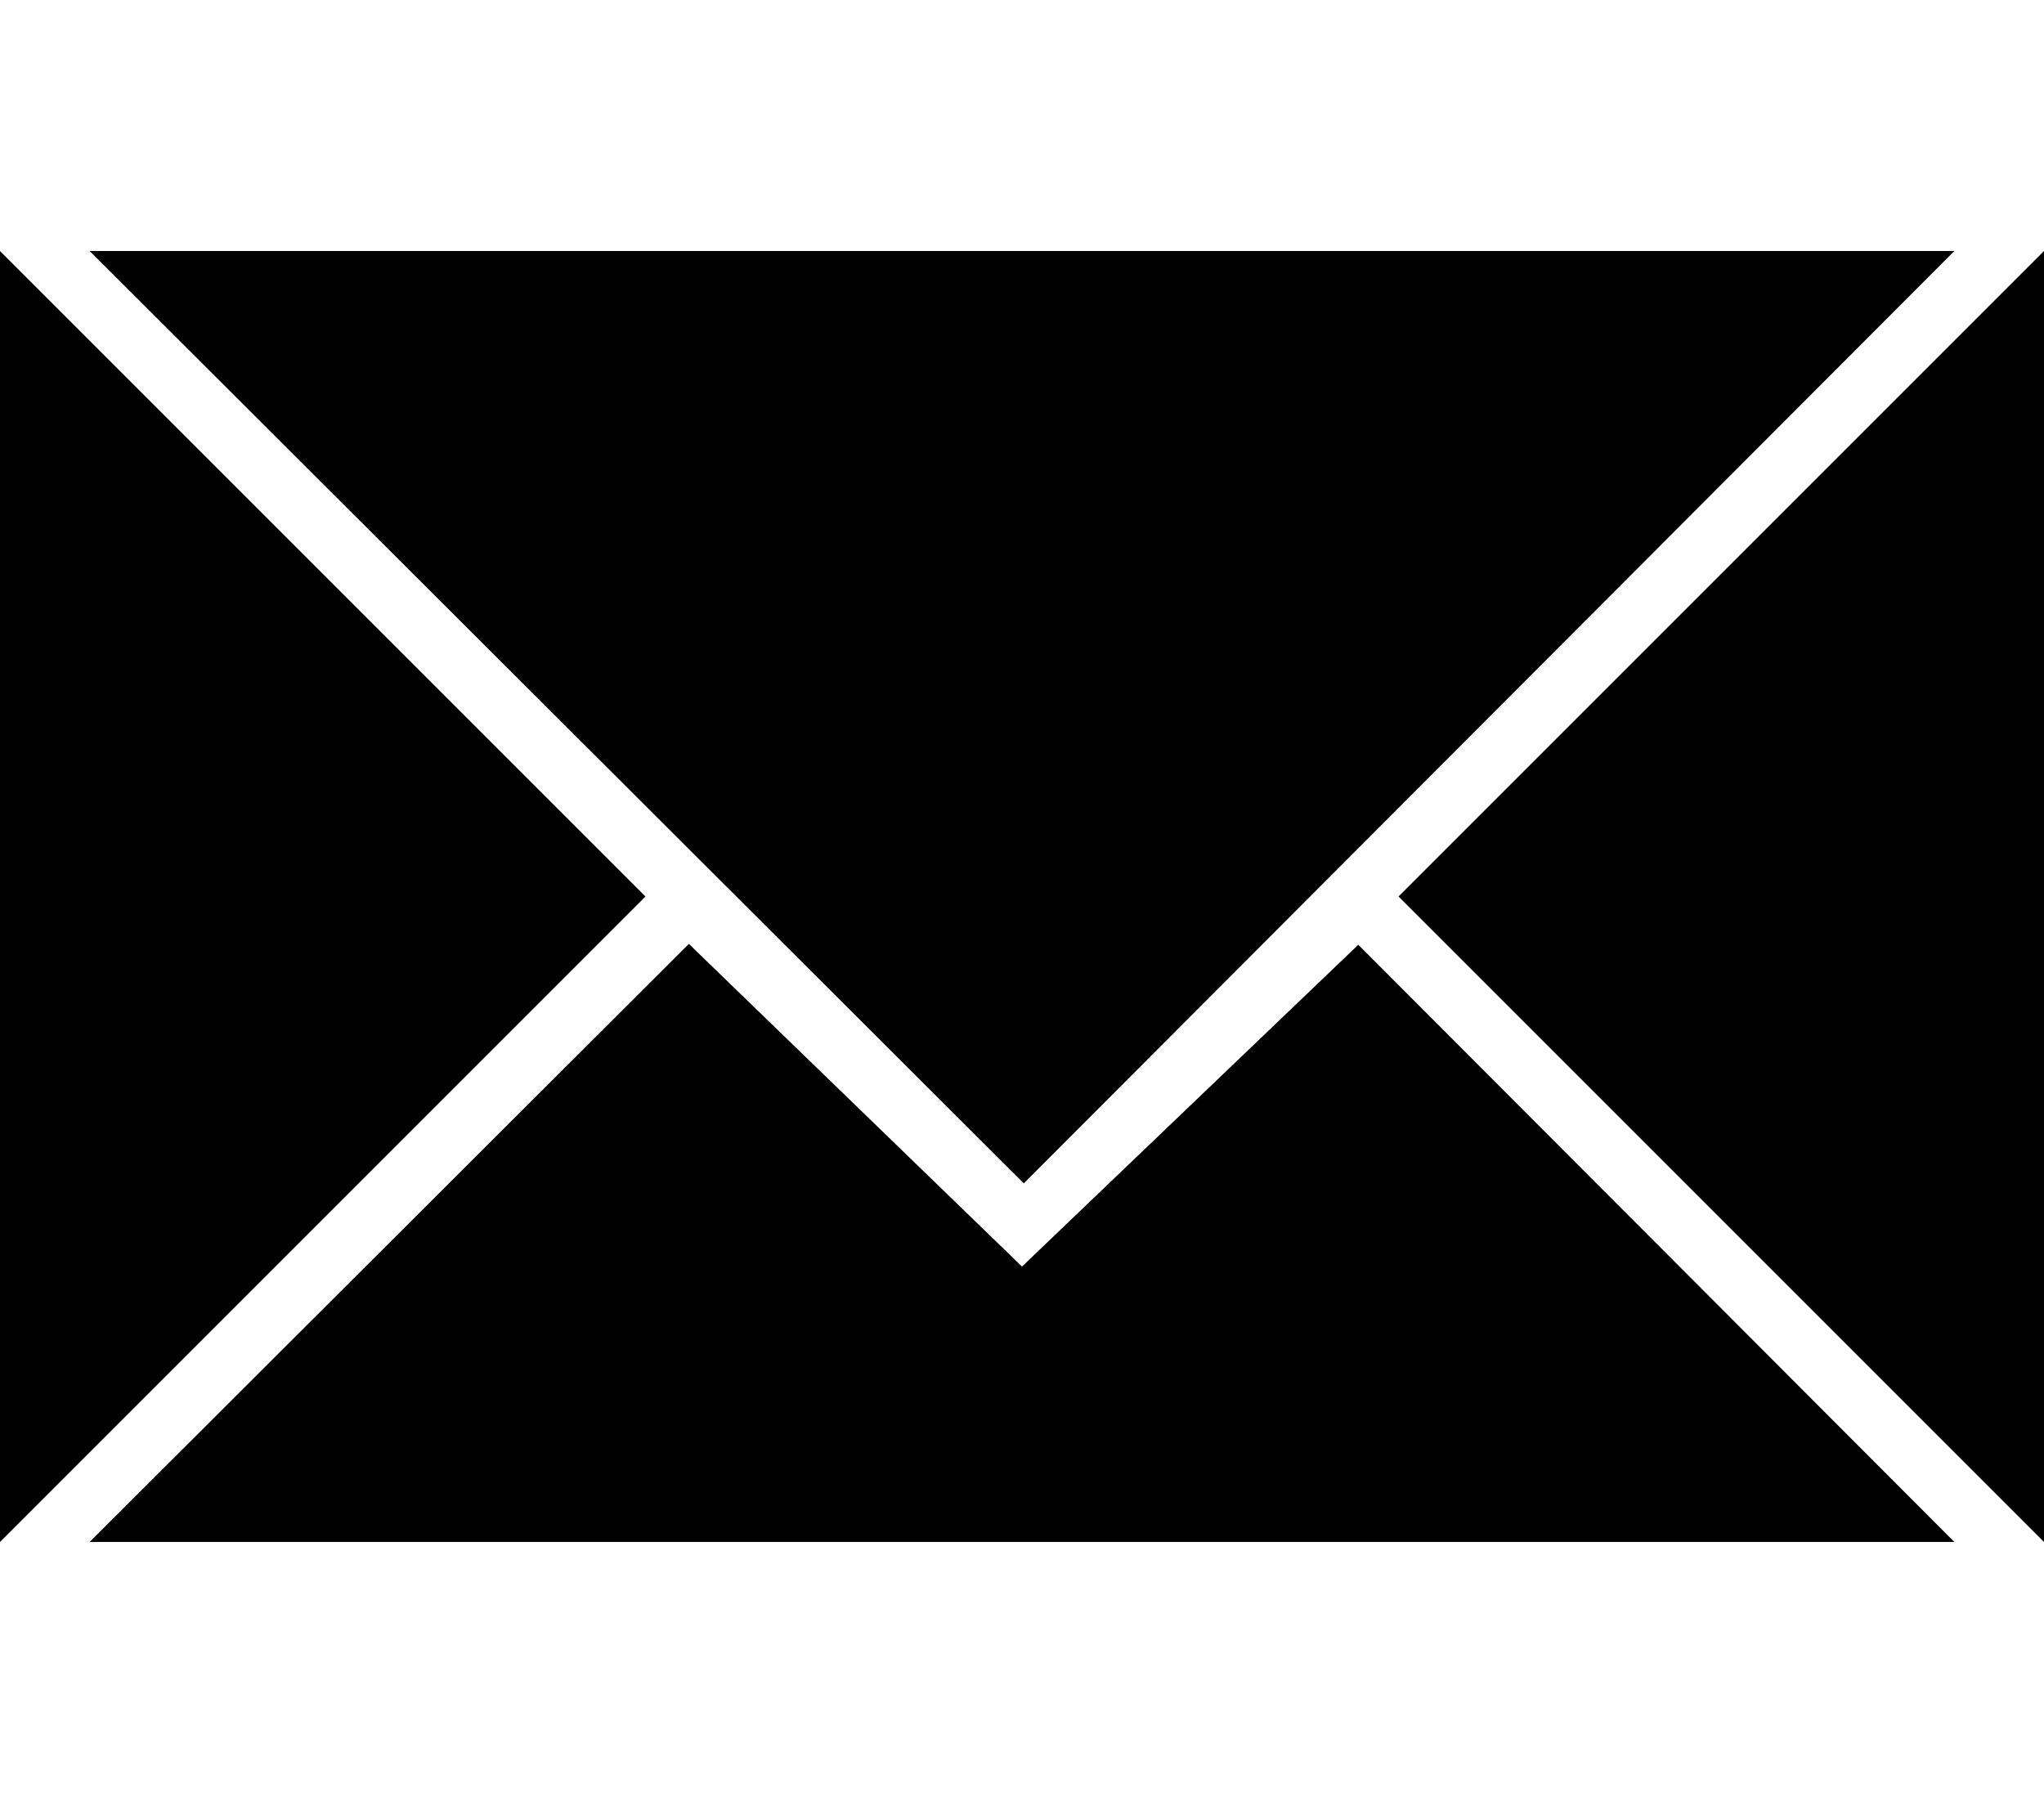
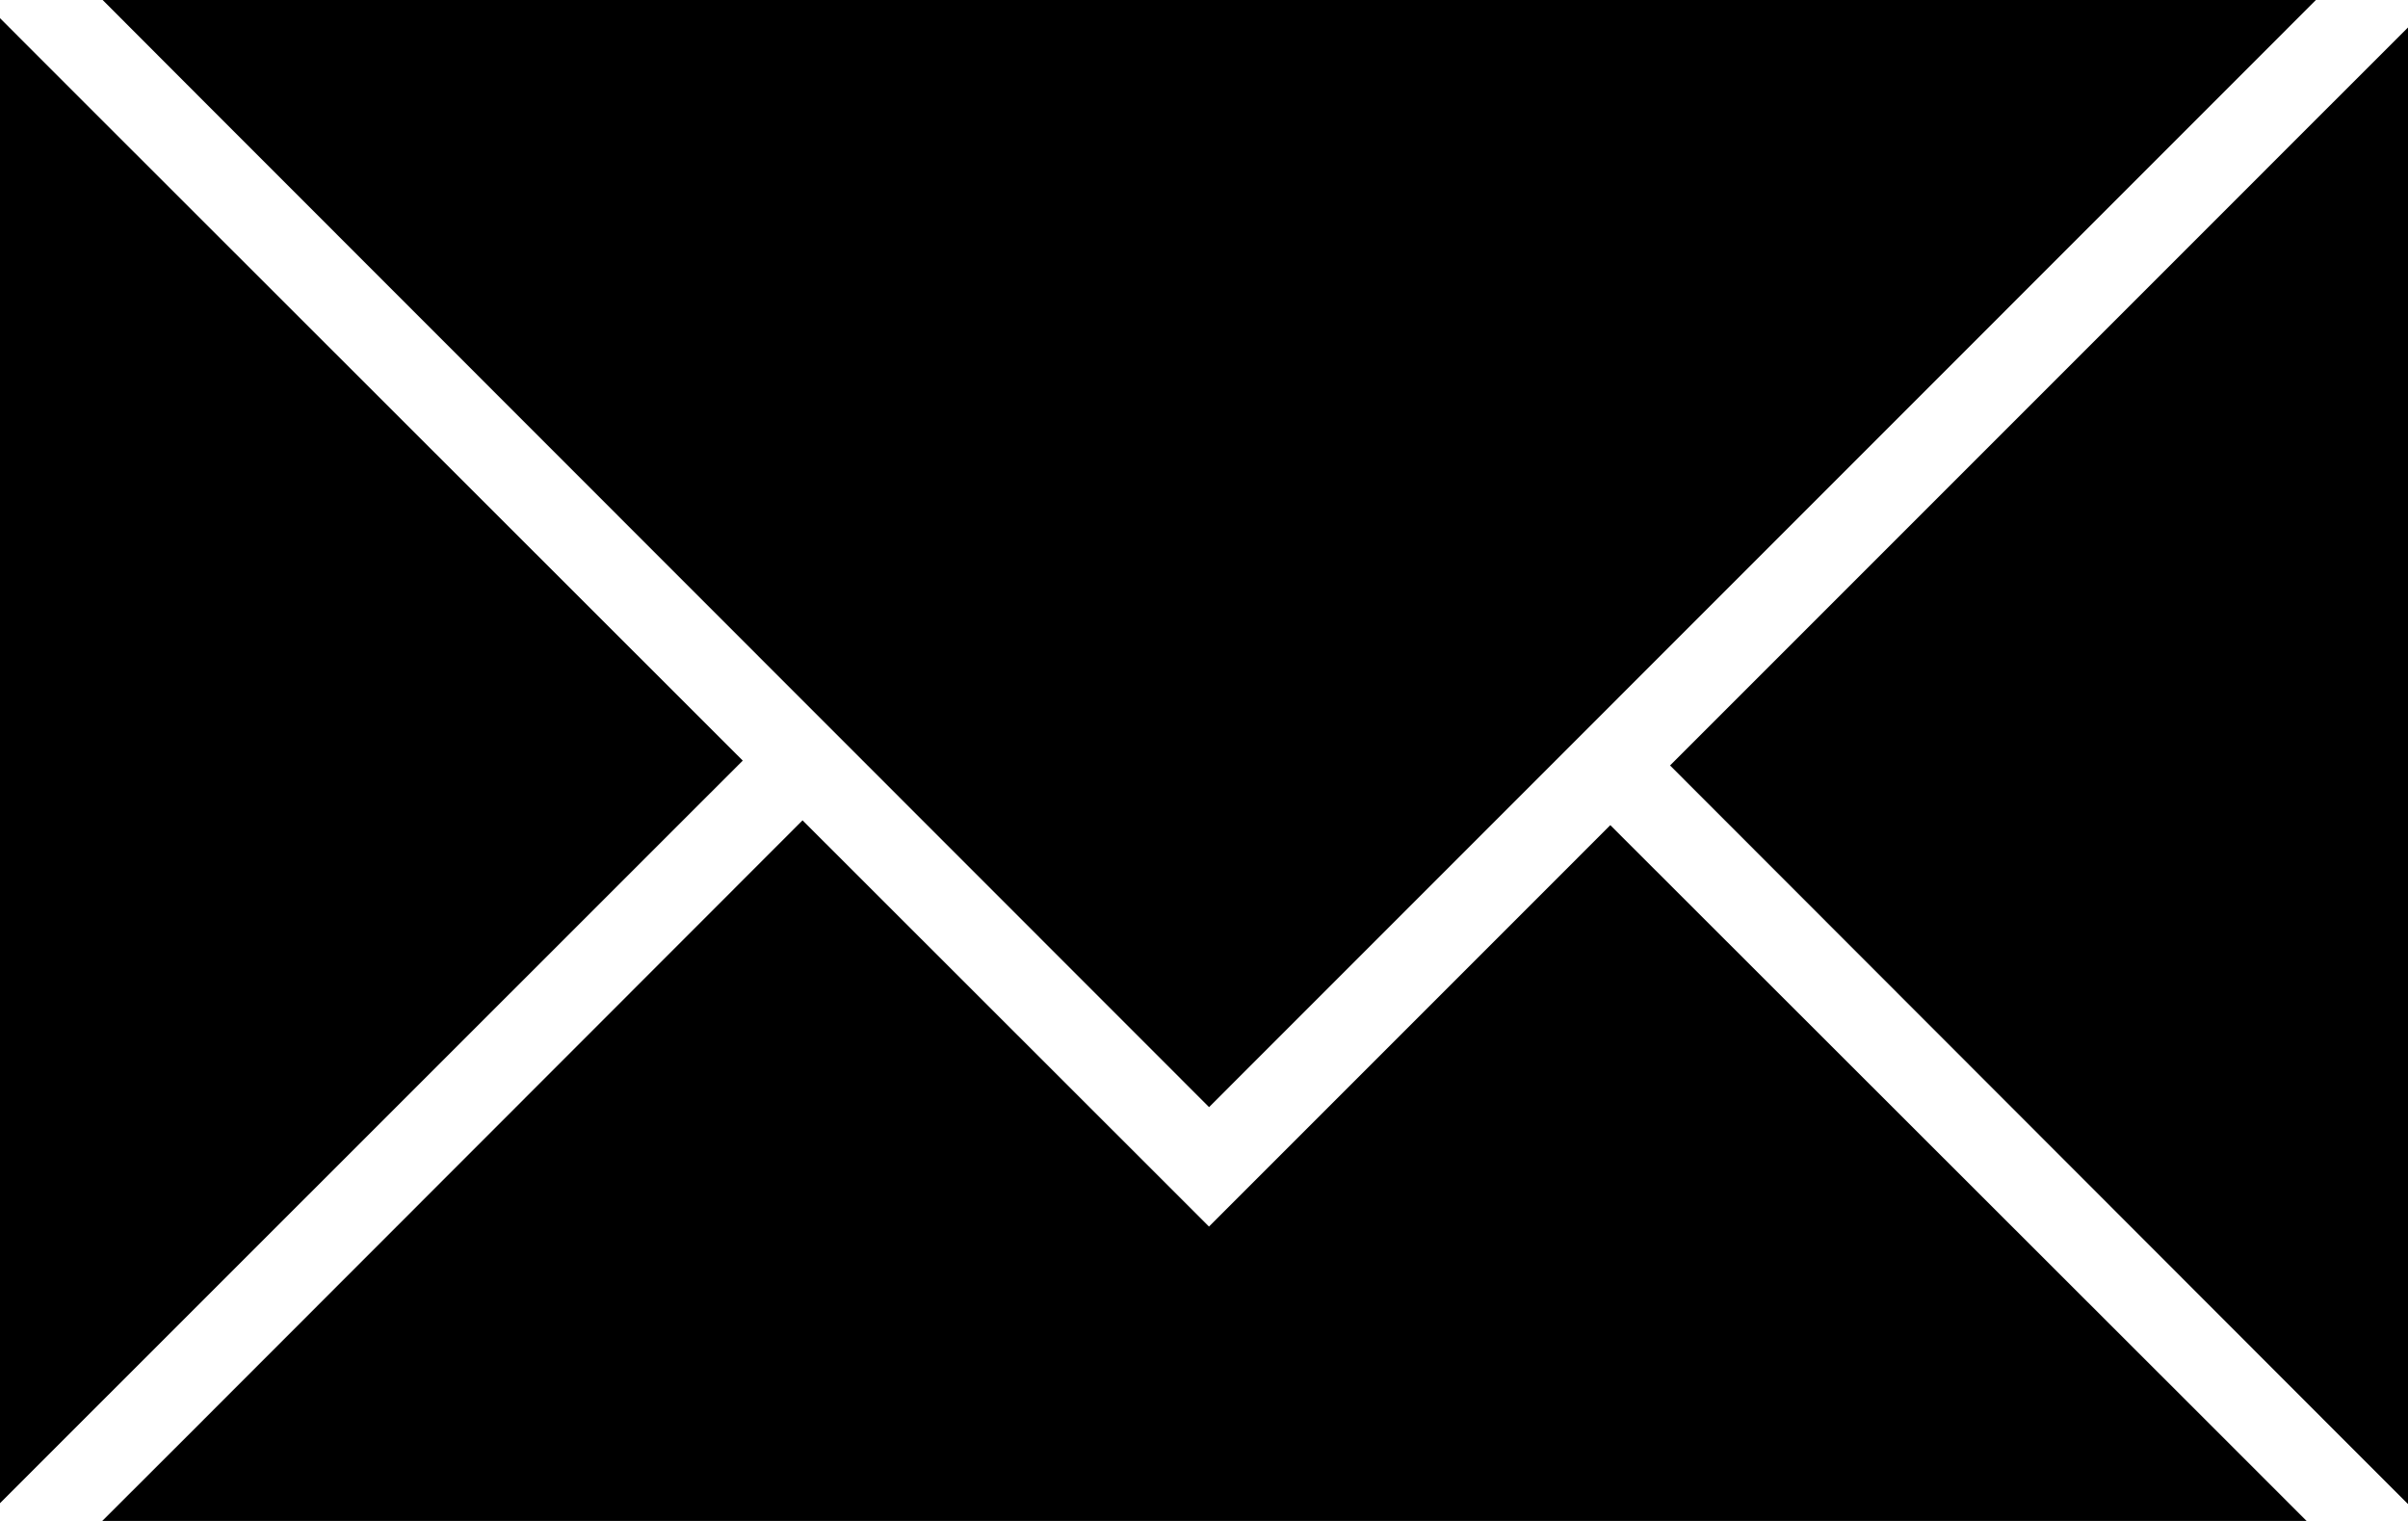
- <svg xmlns="http://www.w3.org/2000/svg" width="57px" height="50px" viewBox="0 0 57 50" version="1.1">
+ <svg xmlns="http://www.w3.org/2000/svg" width="57px" height="36px" viewBox="0 0 57 36" version="1.1">
  <defs />
  <g id="Page-1" stroke="none" stroke-width="1" fill="none" fill-rule="evenodd">
-     <g id="email-fill" transform="translate(0, 7)" fill="#000000">
-       <polygon id="Triangle-9" points="0 36 0 0 18 18" />
-       <polygon id="Triangle-9-Copy" transform="translate(48, 18) scale(-1, 1) translate(-48, -18) " points="39 36 39 0 57 18" />
-       <polygon id="Triangle-9-Copy-2" transform="translate(28.5, 13) scale(-1, 1) rotate(-270) translate(-28.5, -13) " points="15.5 39 15.5 -13 41.5 13.05" />
-       <polygon id="Triangle-9-Copy-2" transform="translate(28.5, 27.66084) scale(-1, -1) rotate(-270) translate(-28.5, -27.66084) " points="20.161 53.661 20.161 1.661 36.839 18.371 27.841 27.661 36.815 37.039" />
+     <g id="email_fill" fill="#000000">
+       <path d="M38.118,19.531 L29.325,28.325 L28.618,29.032 L27.911,28.325 L18.997,19.417 L4.423,34 L2.42,36 L0,36 L9.09494702e-13,35.58 L2,33.58 L17.582,18.003 L2,2.431 L1.80085981e-13,0.43 L0,-1.68046912e-13 L2.43,-2.27373675e-13 L4.426,2 L28.62,26.205 L52.823,1.998 L54.82,-3.40298087e-13 L0,0 L0,36 L57,36 L57,0 L54.82,0 L57,-1.85774434e-13 L57,0.65 L54.997,2.652 L39.532,18.118 L55,33.6 L57,35.6 L57,36 L54.6,36 L52.6,34 L38.118,19.531 Z" id="Combined-Shape" />
    </g>
  </g>
</svg>
